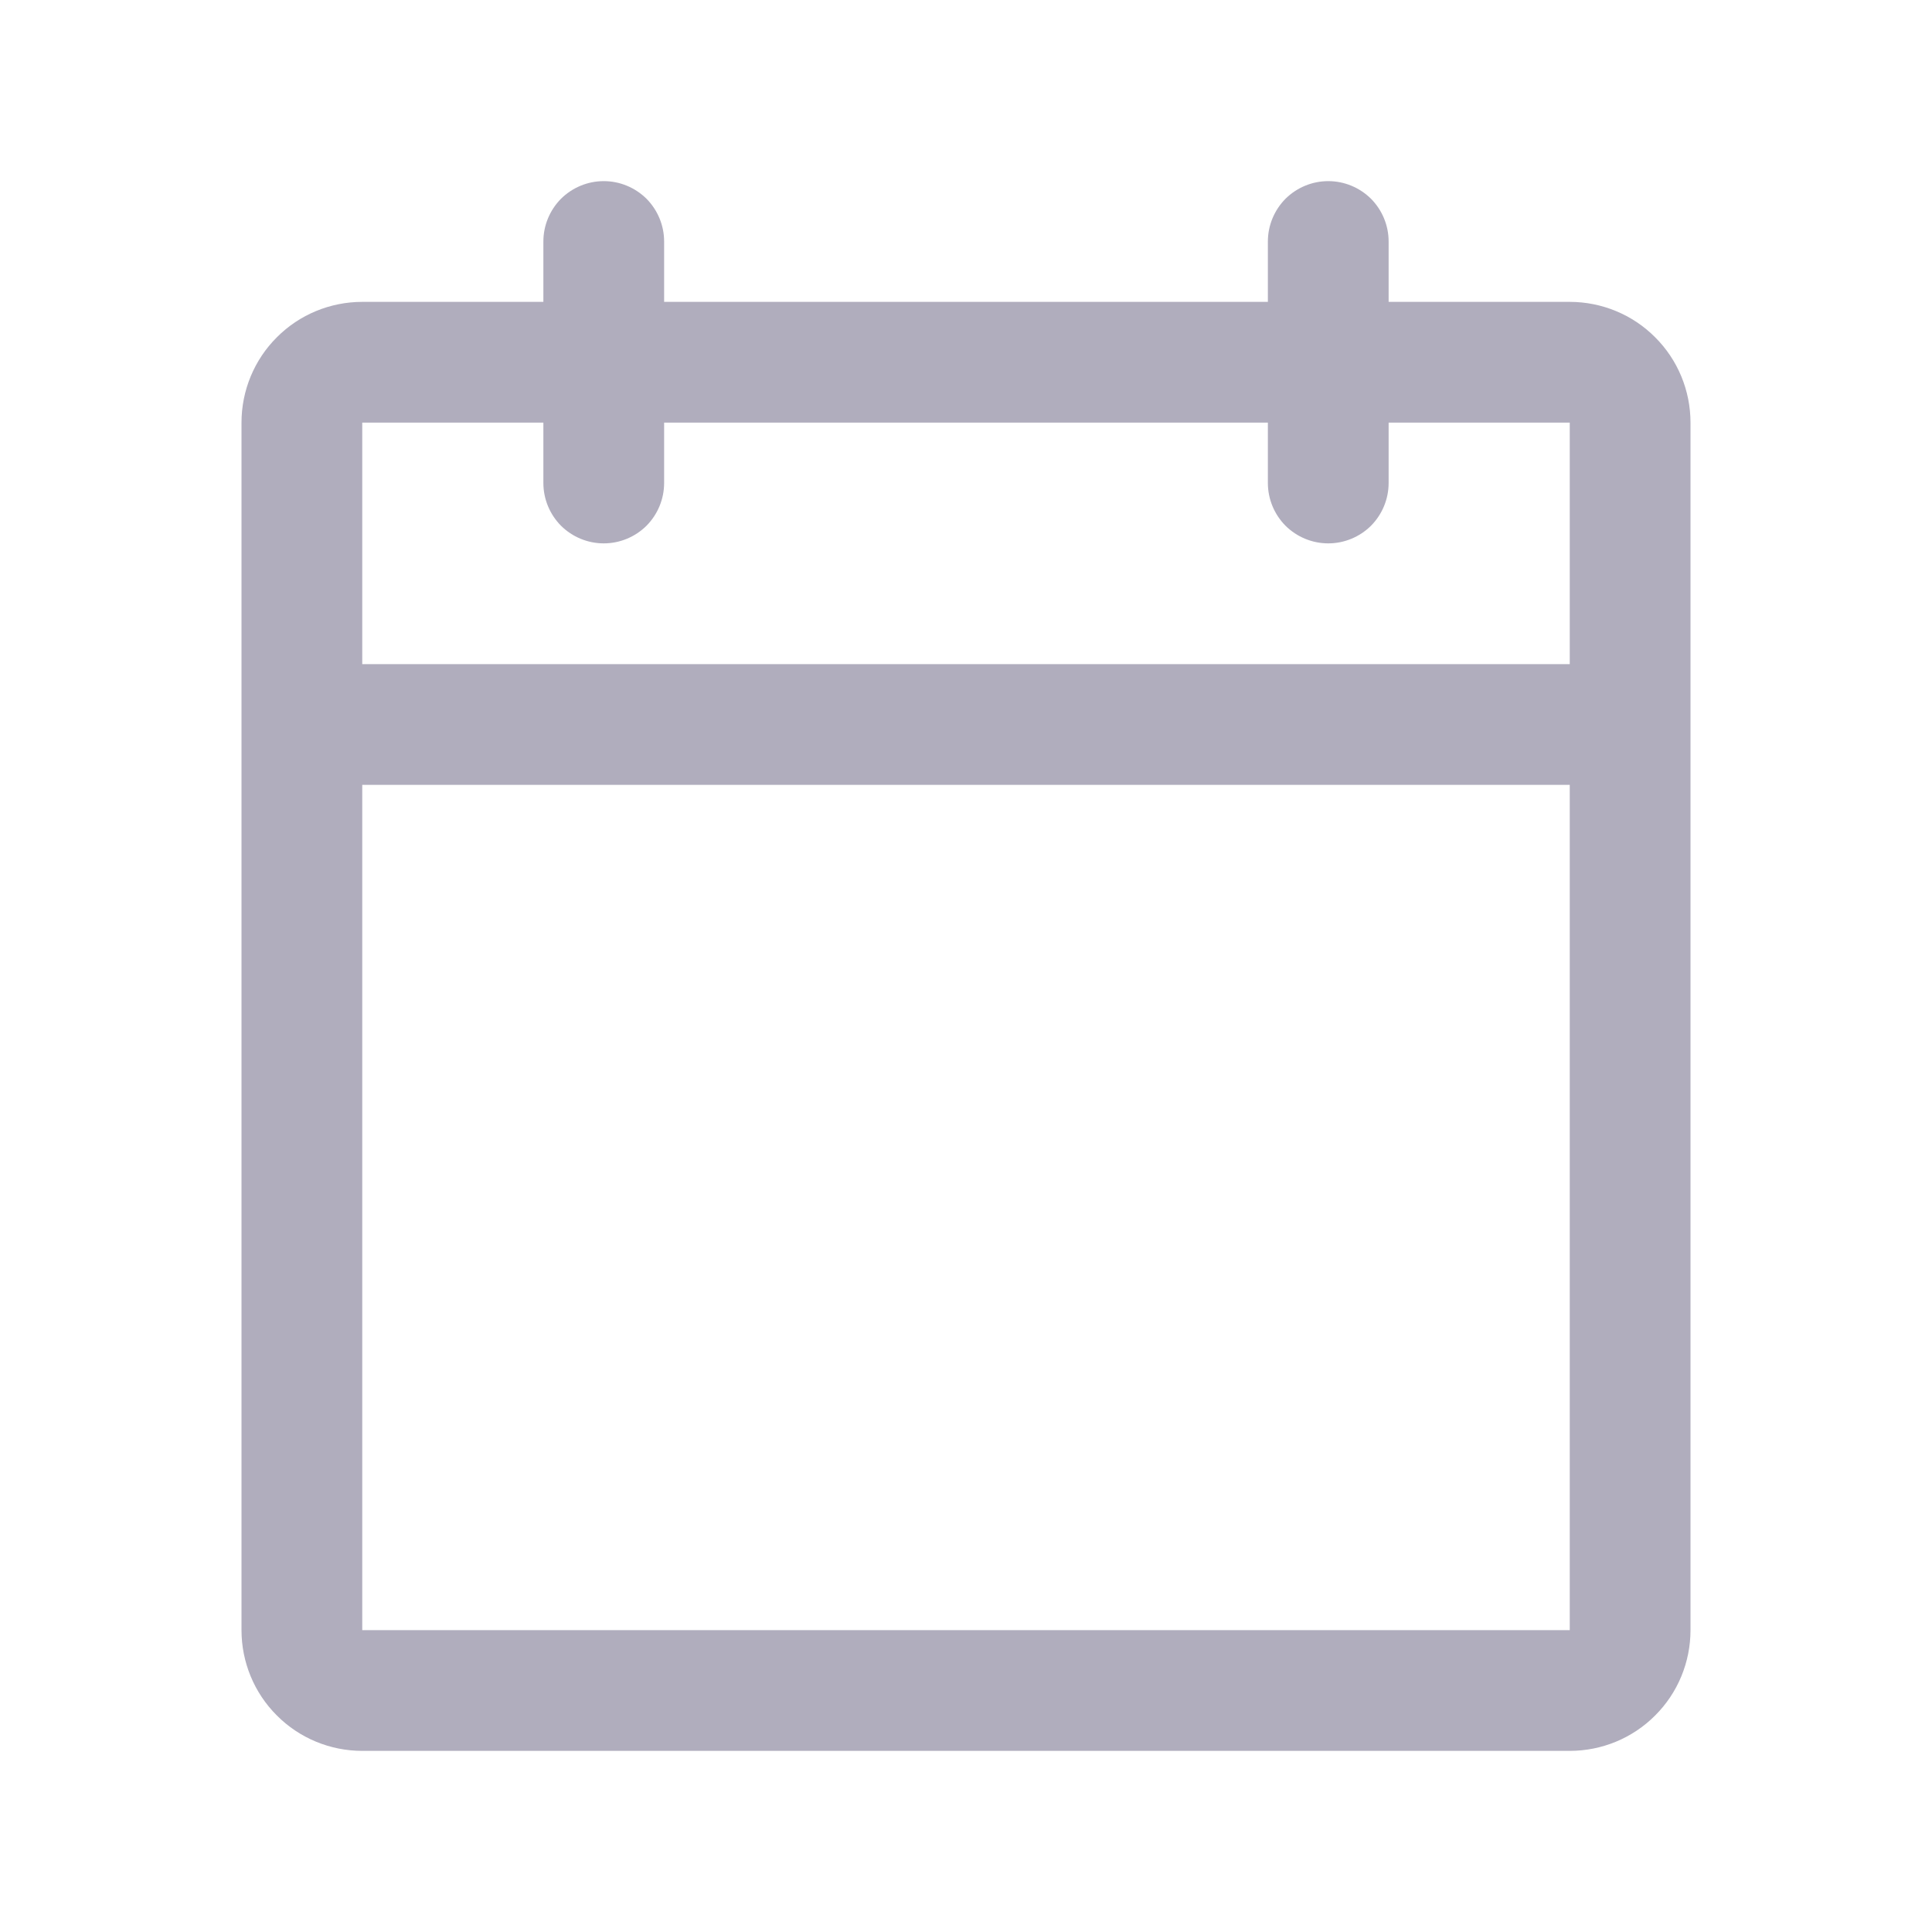
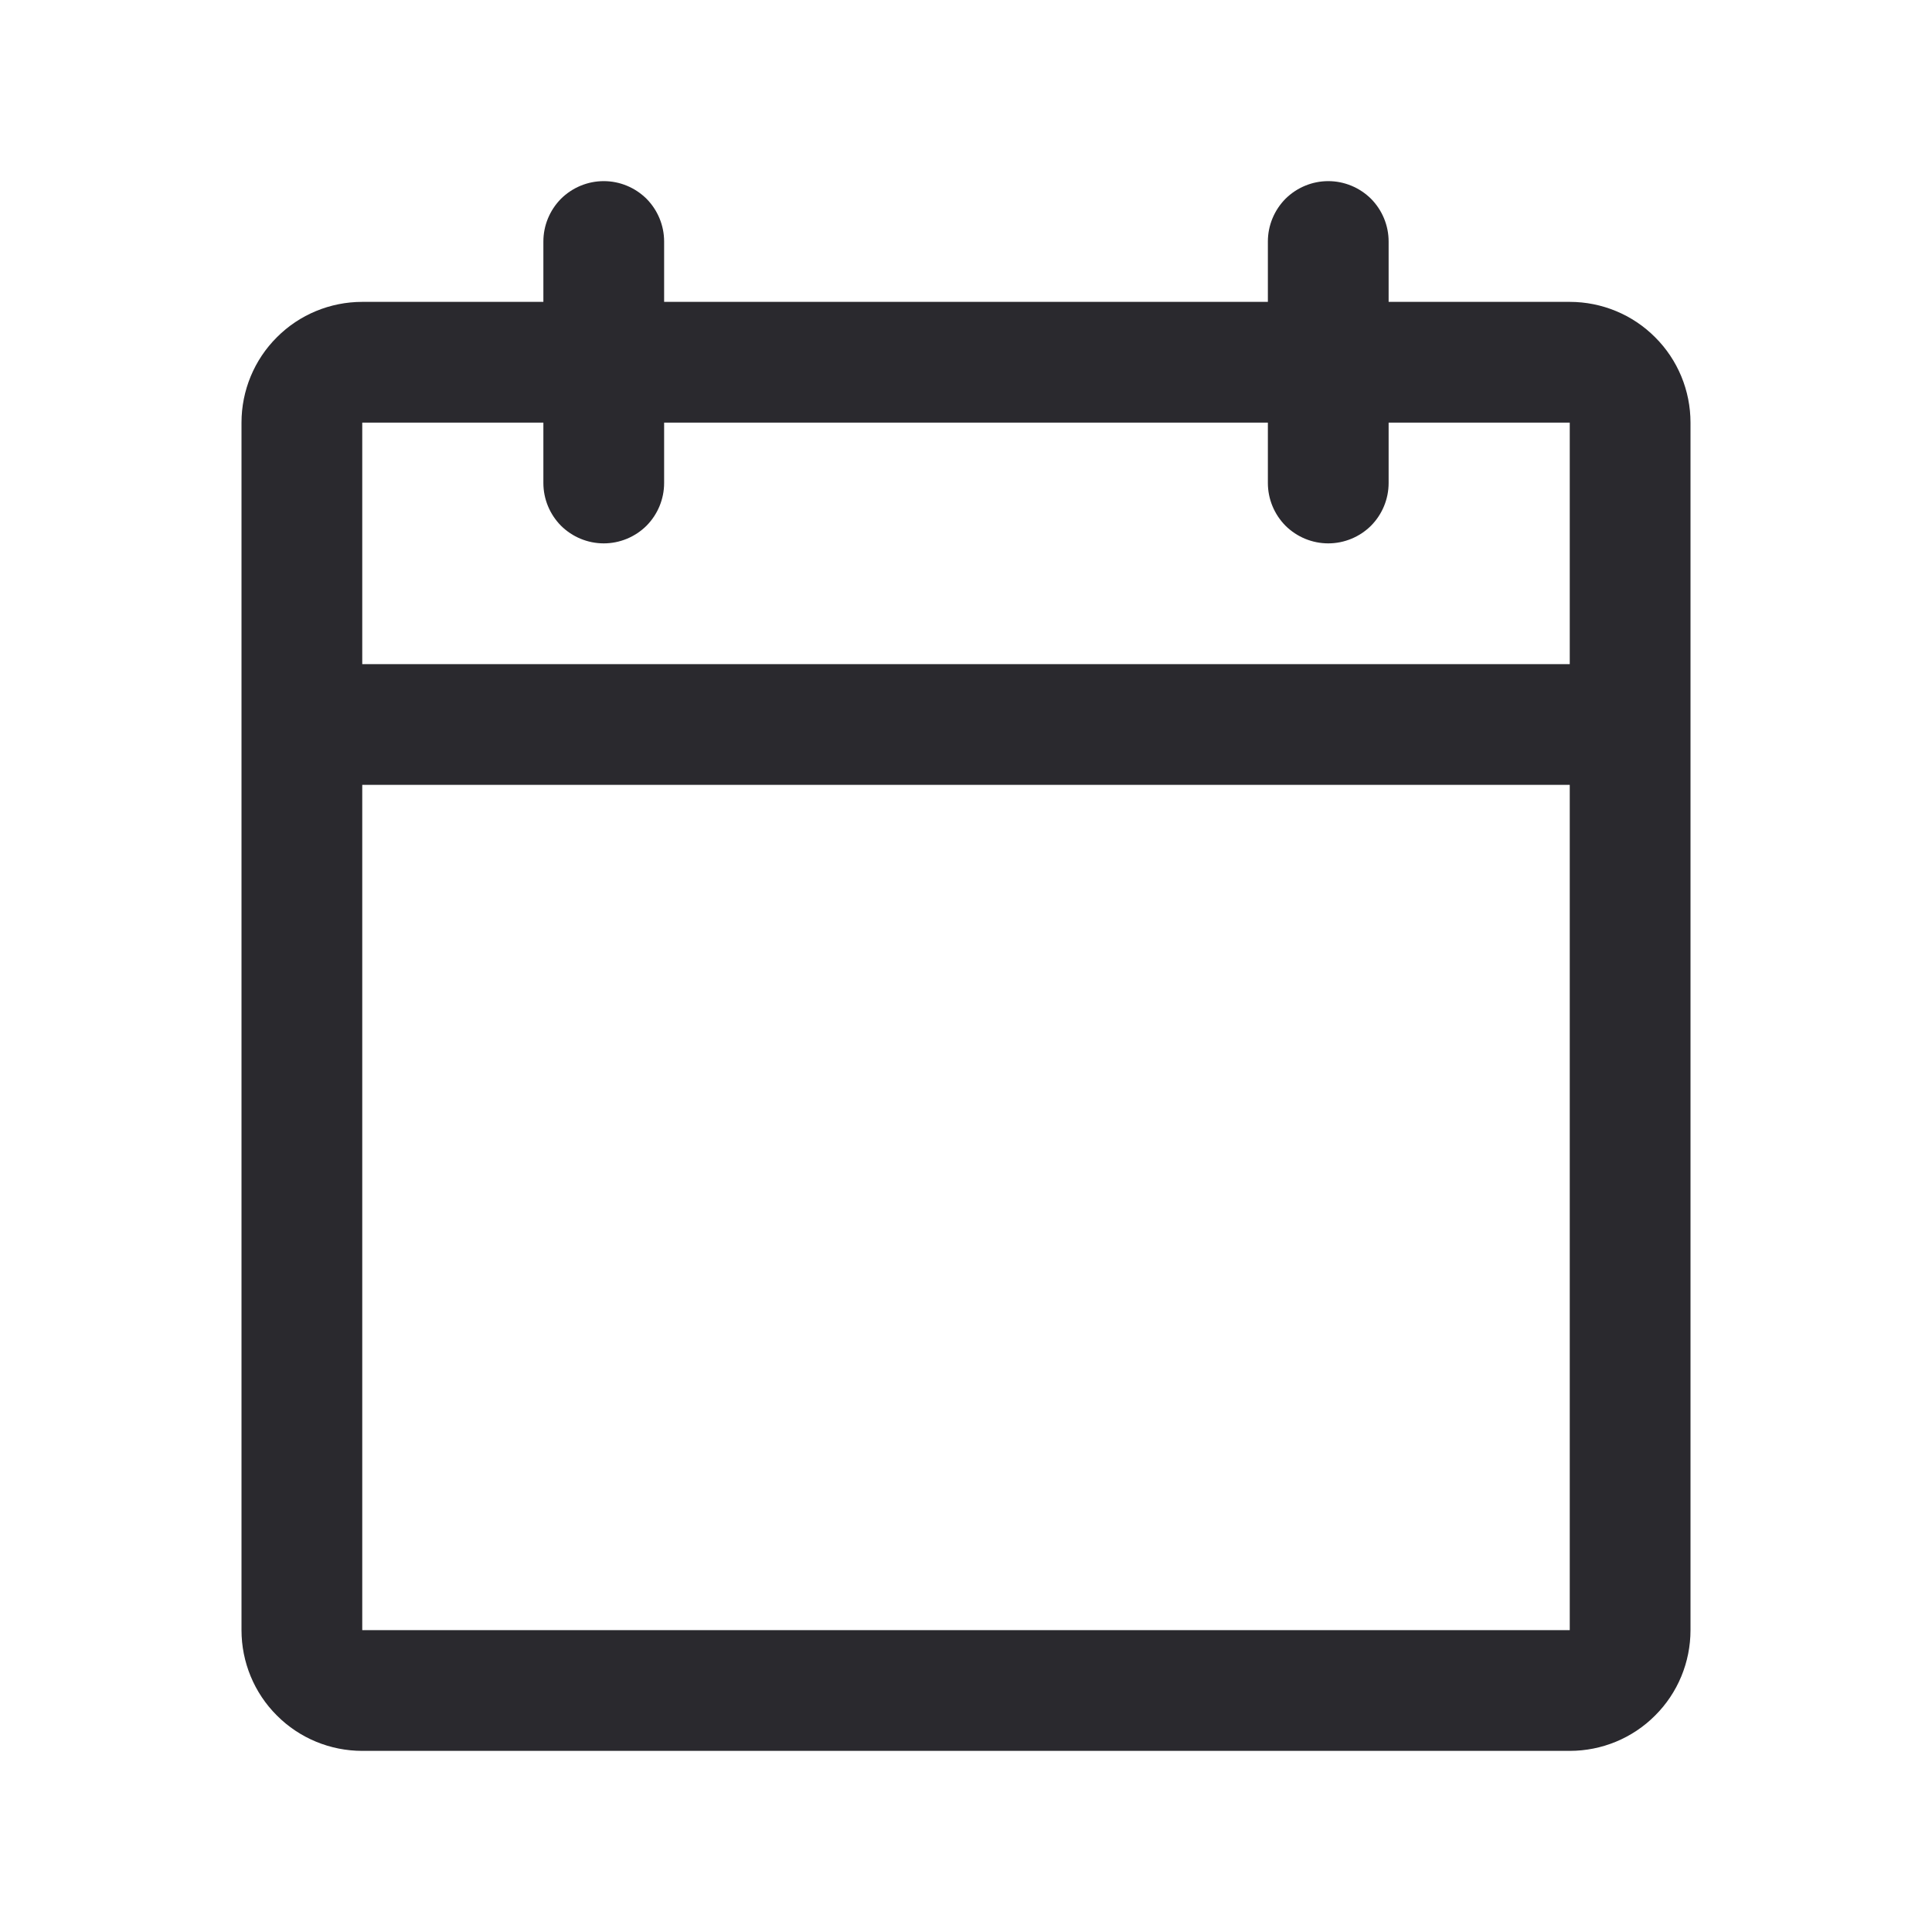
<svg xmlns="http://www.w3.org/2000/svg" preserveAspectRatio="xMidYMid meet" viewBox="0 0 16 16" fill="none">
-   <path d="M13 2.5H11.5V2C11.5 1.867 11.447 1.74 11.354 1.646C11.26 1.553 11.133 1.5 11 1.5C10.867 1.5 10.74 1.553 10.646 1.646C10.553 1.74 10.5 1.867 10.5 2V2.5H5.5V2C5.5 1.867 5.447 1.74 5.354 1.646C5.26 1.553 5.133 1.5 5 1.5C4.867 1.5 4.74 1.553 4.646 1.646C4.553 1.74 4.5 1.867 4.5 2V2.5H3C2.735 2.5 2.48 2.605 2.293 2.793C2.105 2.98 2 3.235 2 3.5V13.5C2 13.765 2.105 14.02 2.293 14.207C2.48 14.395 2.735 14.5 3 14.5H13C13.265 14.5 13.52 14.395 13.707 14.207C13.895 14.02 14 13.765 14 13.5V3.5C14 3.235 13.895 2.98 13.707 2.793C13.52 2.605 13.265 2.5 13 2.5ZM4.5 3.5V4C4.5 4.133 4.553 4.26 4.646 4.354C4.74 4.447 4.867 4.5 5 4.5C5.133 4.5 5.26 4.447 5.354 4.354C5.447 4.26 5.5 4.133 5.5 4V3.5H10.5V4C10.5 4.133 10.553 4.26 10.646 4.354C10.74 4.447 10.867 4.5 11 4.5C11.133 4.5 11.26 4.447 11.354 4.354C11.447 4.26 11.5 4.133 11.5 4V3.5H13V5.5H3V3.5H4.5ZM13 13.5H3V6.5H13V13.5Z" fill="#B0ADBD" />
+   <path d="M13 2.5H11.5V2C11.5 1.867 11.447 1.74 11.354 1.646C11.26 1.553 11.133 1.5 11 1.5C10.867 1.5 10.74 1.553 10.646 1.646C10.553 1.74 10.5 1.867 10.5 2V2.5H5.5V2C5.5 1.867 5.447 1.74 5.354 1.646C5.26 1.553 5.133 1.5 5 1.5C4.867 1.5 4.74 1.553 4.646 1.646C4.553 1.74 4.5 1.867 4.5 2V2.5H3C2.735 2.5 2.48 2.605 2.293 2.793C2.105 2.98 2 3.235 2 3.5V13.5C2 13.765 2.105 14.02 2.293 14.207C2.48 14.395 2.735 14.5 3 14.5H13C13.265 14.5 13.52 14.395 13.707 14.207C13.895 14.02 14 13.765 14 13.5V3.5C14 3.235 13.895 2.98 13.707 2.793C13.52 2.605 13.265 2.5 13 2.5ZM4.5 3.5V4C4.5 4.133 4.553 4.26 4.646 4.354C4.74 4.447 4.867 4.5 5 4.5C5.133 4.5 5.26 4.447 5.354 4.354C5.447 4.26 5.5 4.133 5.5 4V3.5H10.5V4C10.5 4.133 10.553 4.26 10.646 4.354C10.74 4.447 10.867 4.5 11 4.5C11.133 4.5 11.26 4.447 11.354 4.354C11.447 4.26 11.5 4.133 11.5 4V3.5H13V5.5H3V3.5H4.5ZM13 13.5H3V6.5H13V13.5Z" fill="#2A292E" />
</svg>
